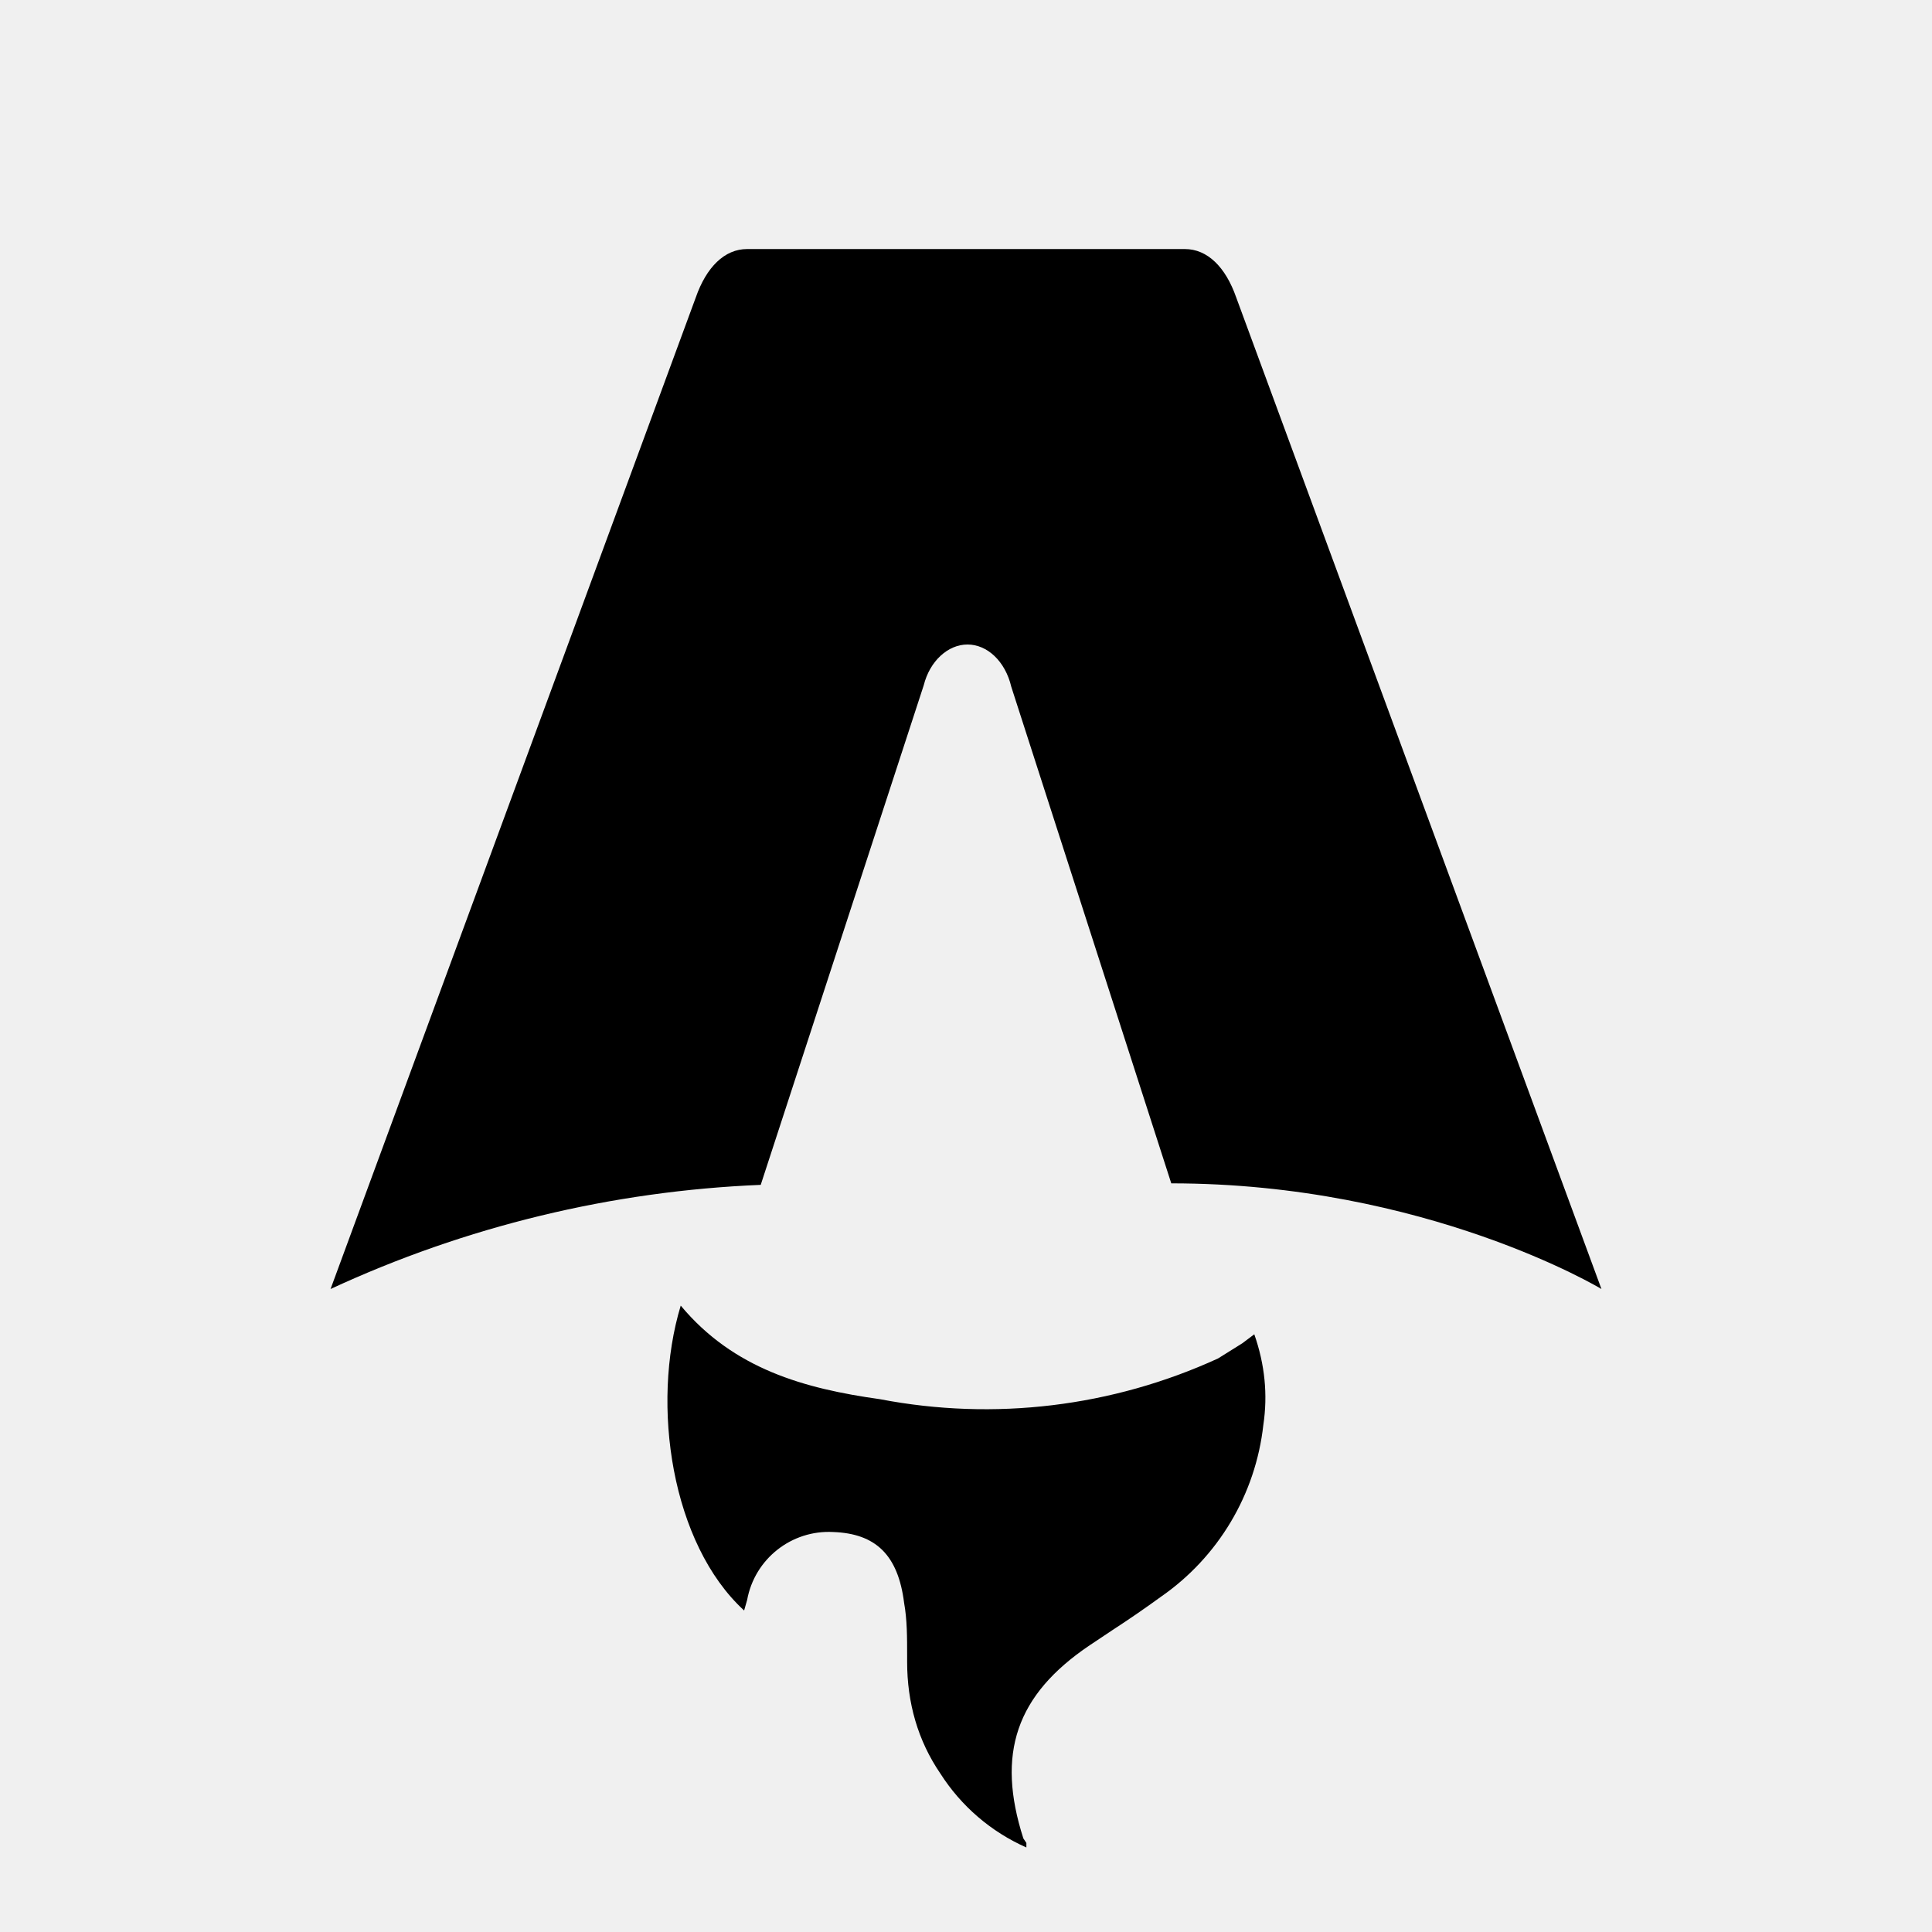
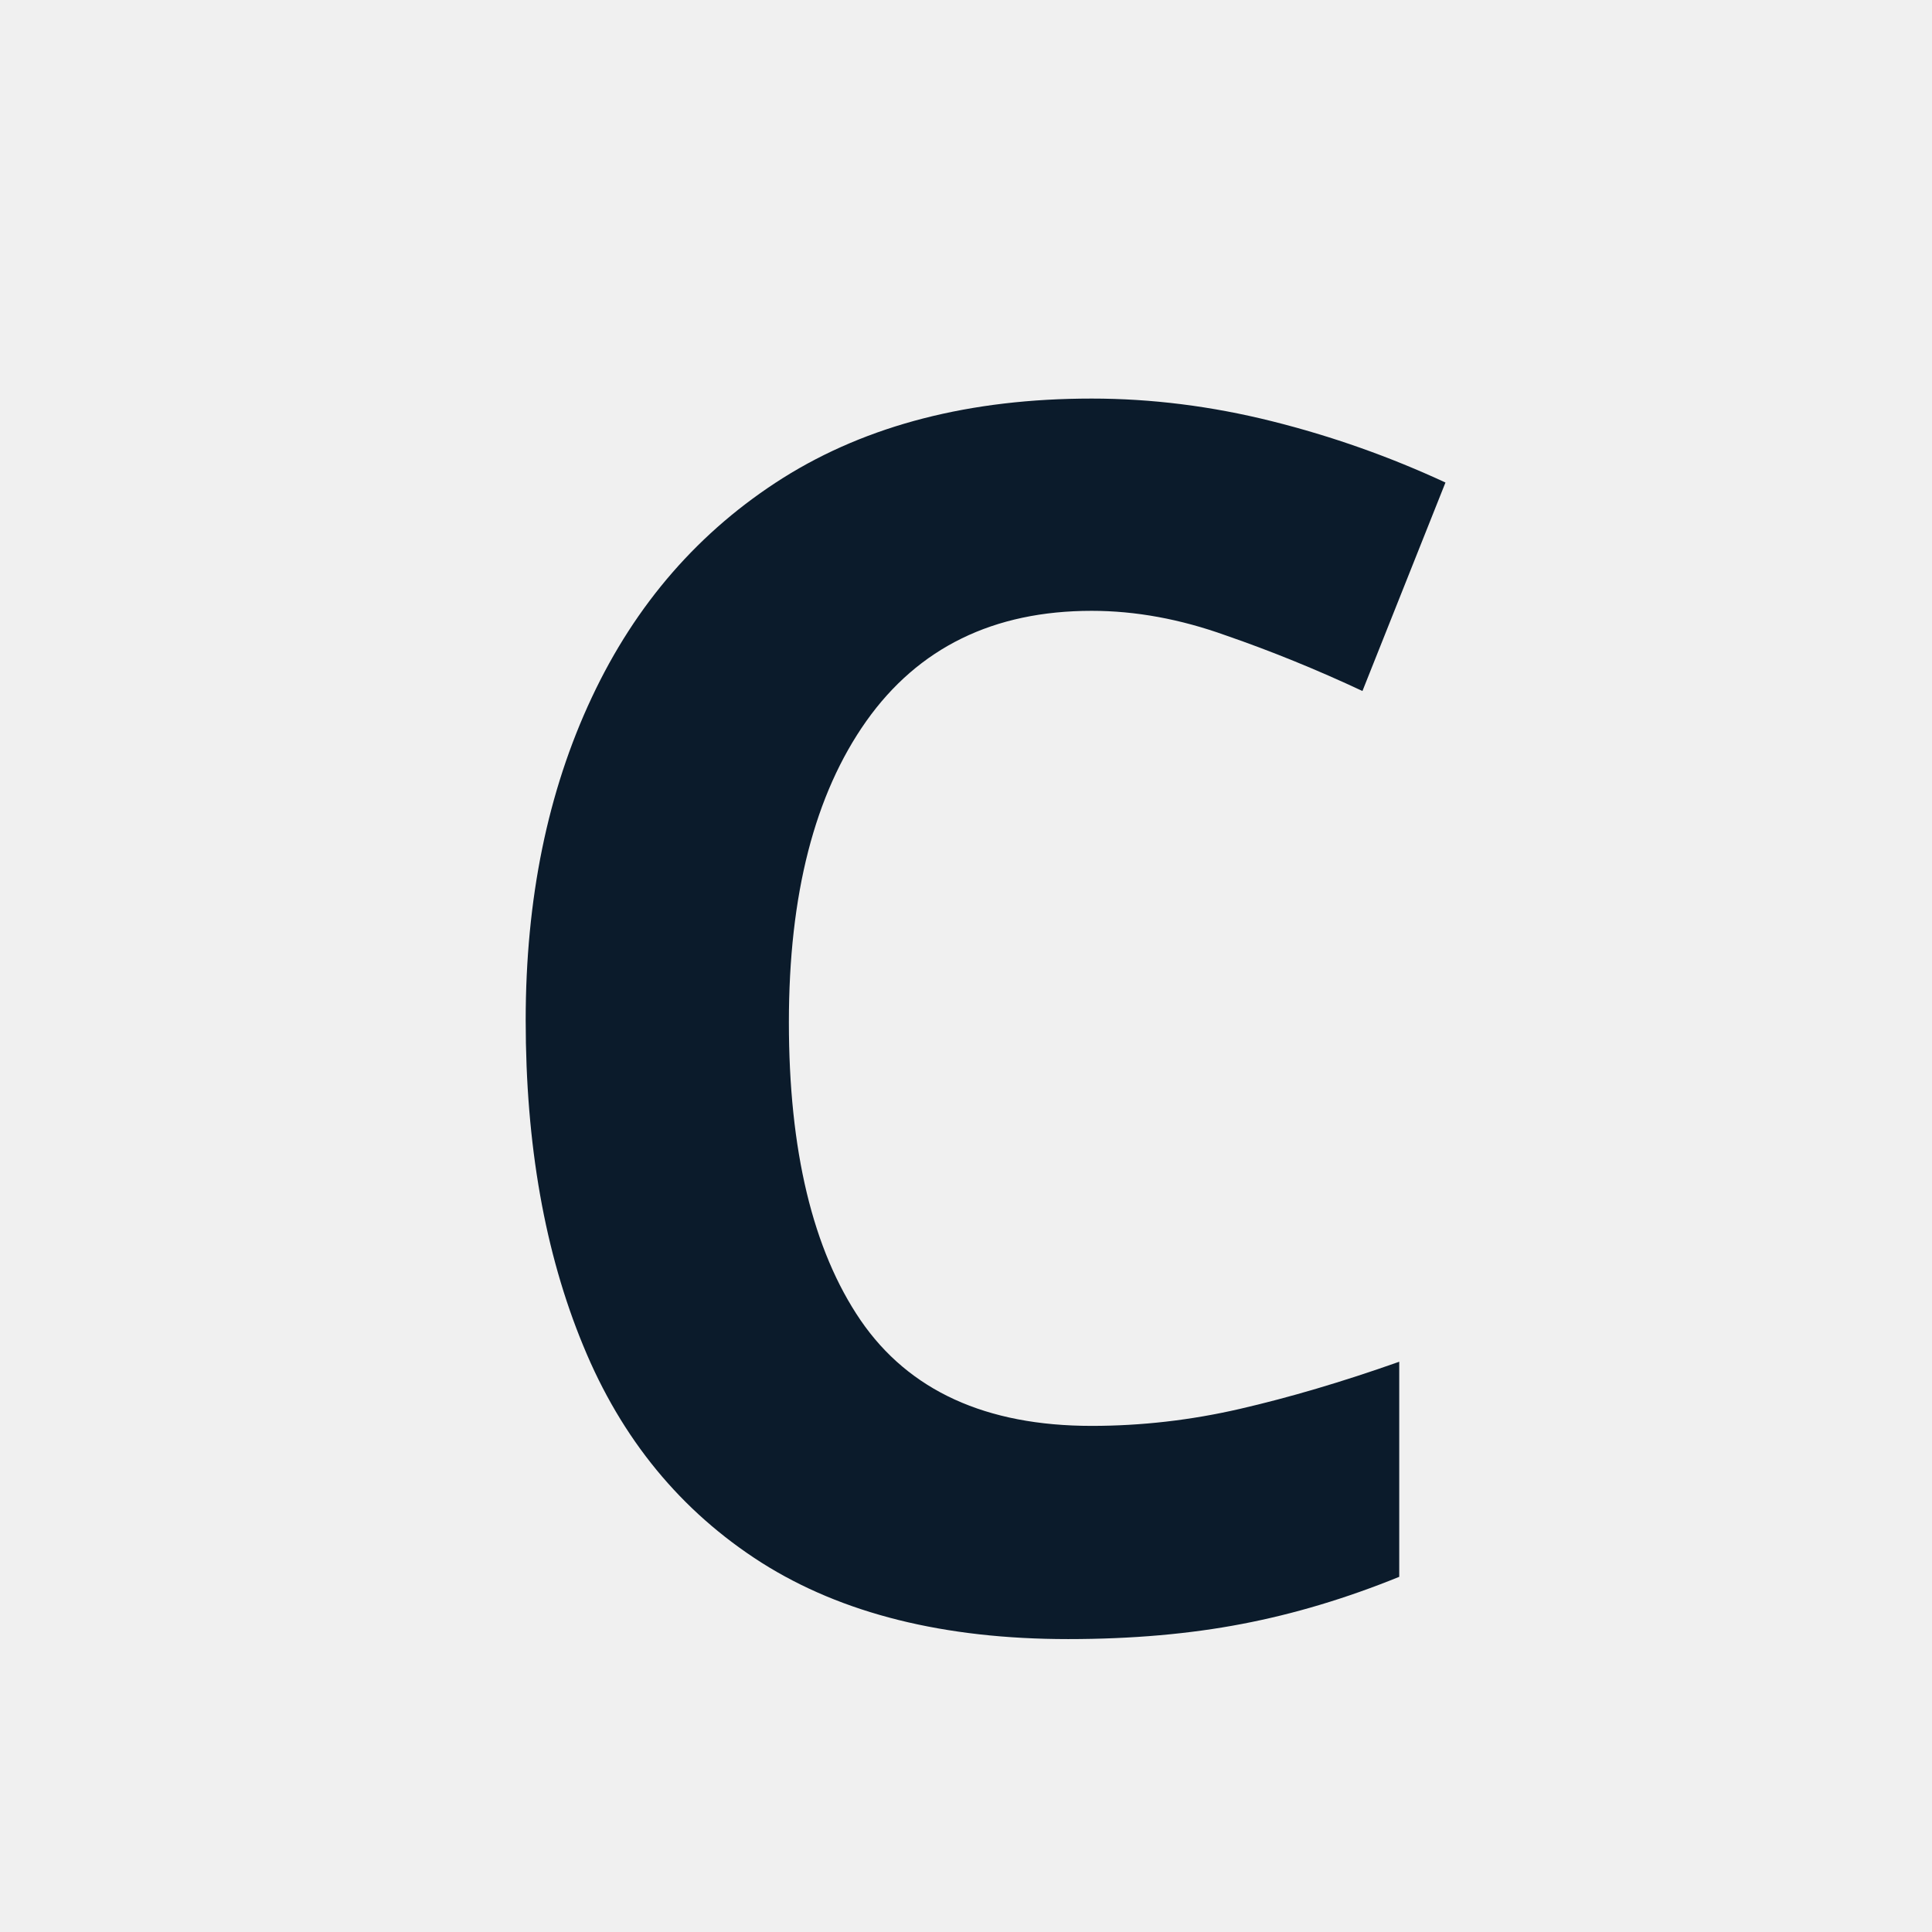
- <svg xmlns="http://www.w3.org/2000/svg" fill="none" viewBox="0 0 128 128">
-   <path d="M50.4 78.5a75.1 75.1 0 0 0-28.5 6.9l24.2-65.7c.7-2 1.9-3.2 3.4-3.2h29c1.5 0 2.7 1.2 3.4 3.2l24.2 65.7s-11.6-7-28.5-7L67 45.5c-.4-1.7-1.6-2.8-2.9-2.8-1.3 0-2.5 1.1-2.9 2.7L50.4 78.5Zm-1.1 28.2Zm-4.2-20.2c-2 6.6-.6 15.8 4.2 20.2a17.5 17.5 0 0 1 .2-.7 5.5 5.5 0 0 1 5.7-4.5c2.8.1 4.3 1.5 4.7 4.7.2 1.1.2 2.3.2 3.5v.4c0 2.7.7 5.2 2.2 7.4a13 13 0 0 0 5.7 4.9v-.3l-.2-.3c-1.8-5.6-.5-9.5 4.4-12.8l1.5-1a73 73 0 0 0 3.2-2.2 16 16 0 0 0 6.8-11.4c.3-2 .1-4-.6-6l-.8.6-1.6 1a37 37 0 0 1-22.4 2.7c-5-.7-9.7-2-13.2-6.2Z" />
-   <style>
-         path { fill: #000; }
-         @media (prefers-color-scheme: dark) {
-             path { fill: #FFF; }
-         }
-     </style>
+ <svg xmlns="http://www.w3.org/2000/svg" viewBox="0 0 32 32">
+   <text x="50%" y="50%" text-anchor="middle" dominant-baseline="central" font-family="Switzer, system-ui, sans-serif" font-weight="600" font-size="28" fill="#0B1B2B" letter-spacing="-0.04em">C</text>
</svg>
